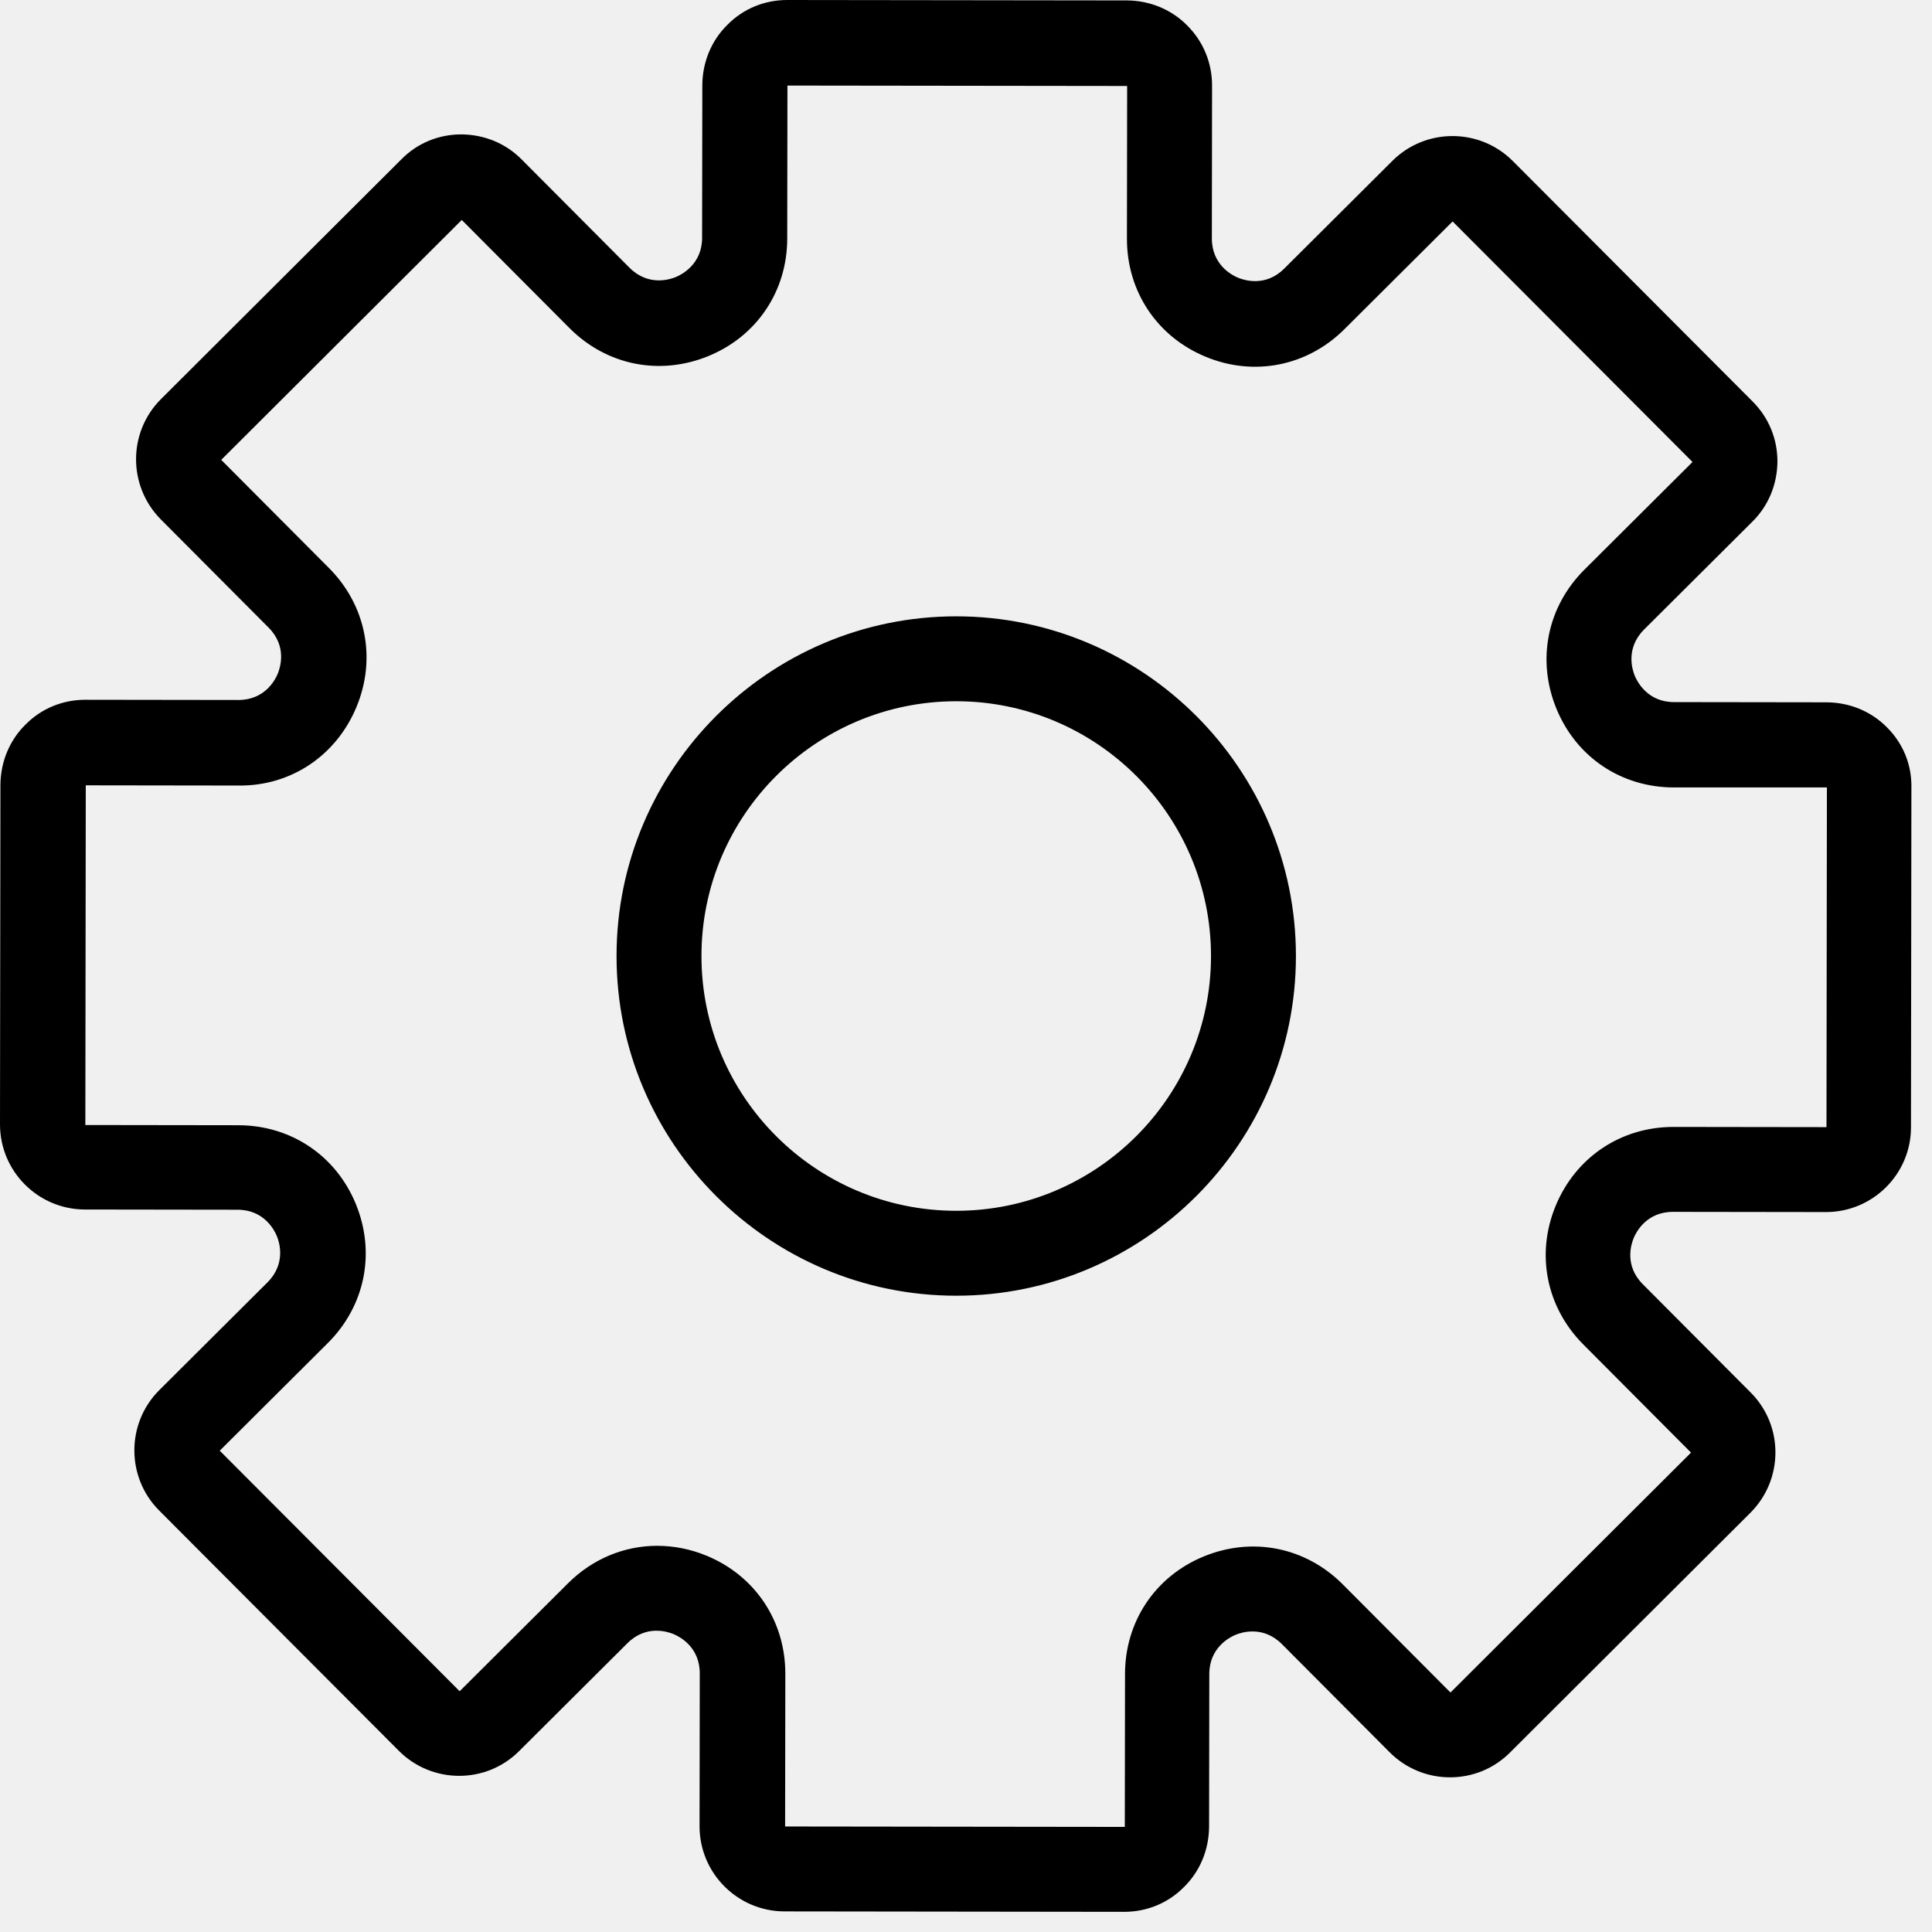
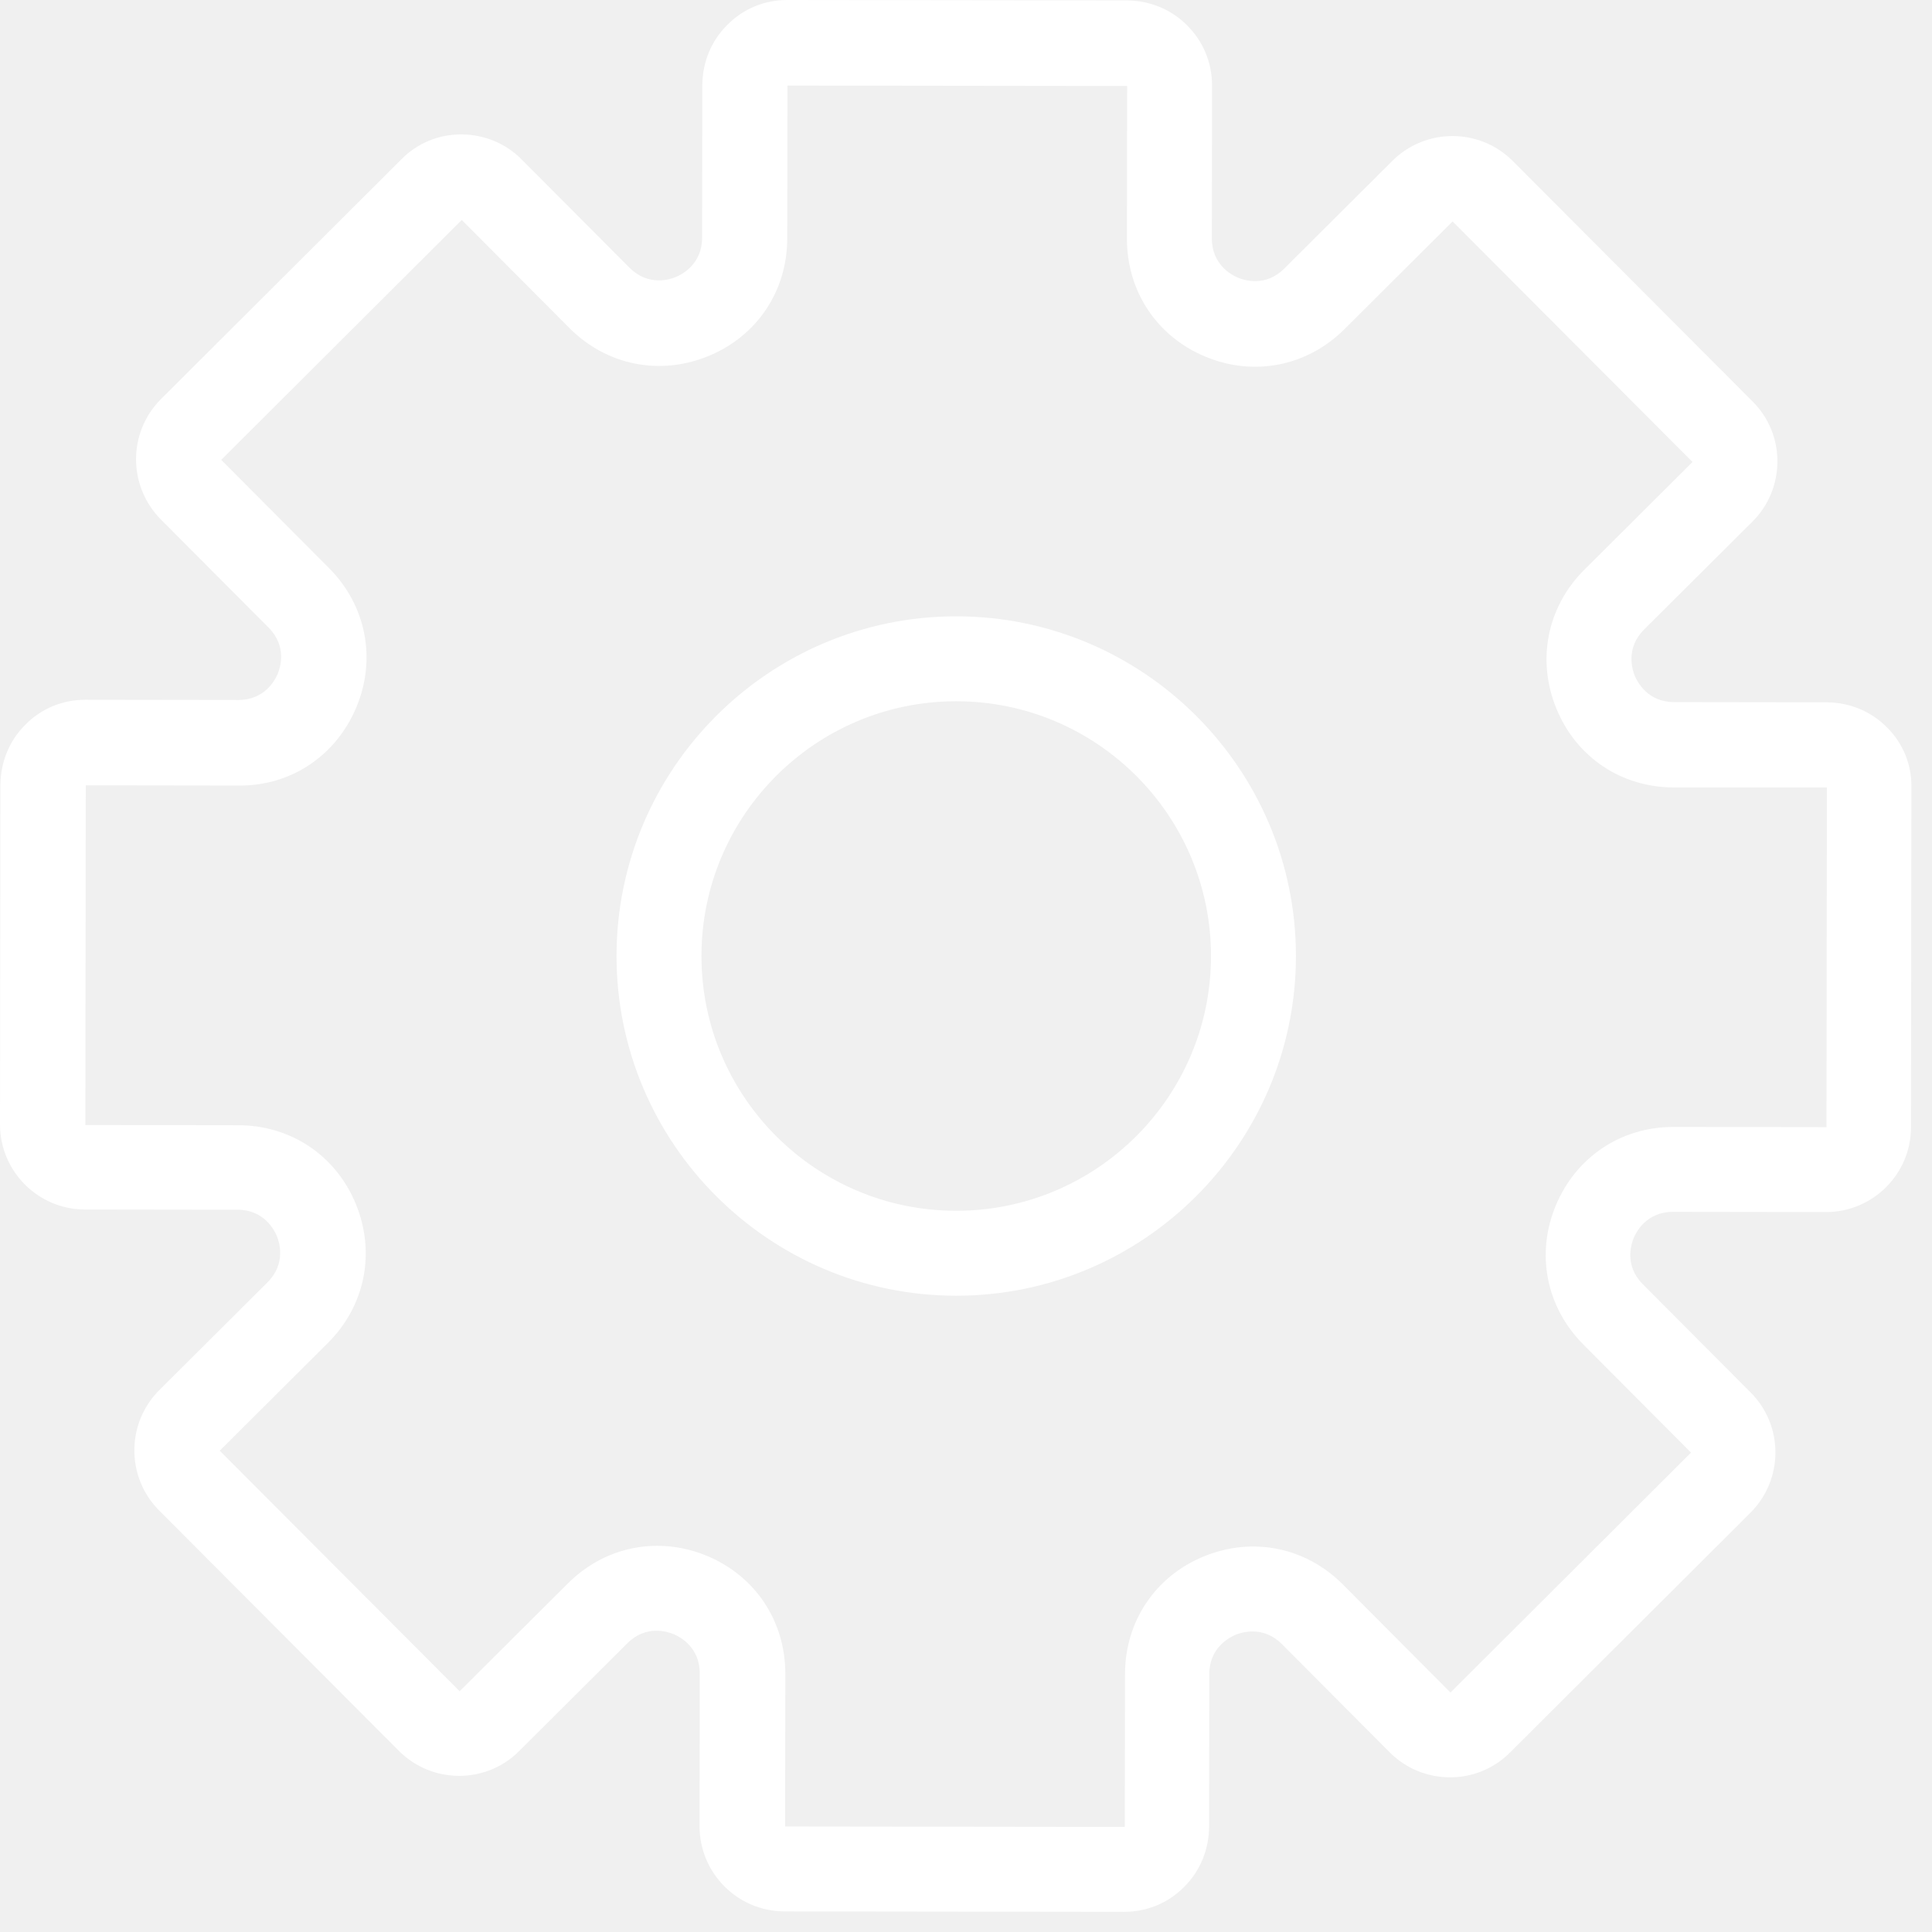
<svg xmlns="http://www.w3.org/2000/svg" width="100%" height="100%" viewBox="0 0 91 91" version="1.1" xml:space="preserve" style="fill-rule:evenodd;clip-rule:evenodd;stroke-linejoin:round;stroke-miterlimit:2;">
  <g transform="matrix(1,0,0,1,-4.96,-4.97)">
-     <path d="M93.84,39.23C93.09,38.47 92.08,38.06 91.01,38.05L83.81,38.04C82.57,38.04 82.08,37.09 81.96,36.8C81.84,36.51 81.52,35.5 82.4,34.62L87.5,29.54C88.26,28.79 88.67,27.78 88.68,26.71C88.68,25.64 88.27,24.64 87.51,23.88L76.21,12.55C74.65,10.99 72.11,10.99 70.55,12.54L65.45,17.62C64.57,18.5 63.56,18.17 63.27,18.05C62.98,17.93 62.04,17.44 62.04,16.2L62.05,9C62.05,7.93 61.64,6.93 60.88,6.17C60.13,5.41 59.12,5 58.05,4.99L42.05,4.97L42.04,4.97C40.97,4.97 39.97,5.38 39.22,6.14C38.46,6.89 38.05,7.9 38.04,8.97L38.03,16.17C38.03,17.41 37.08,17.9 36.79,18.02C36.5,18.14 35.49,18.46 34.61,17.58L29.53,12.48C28.78,11.72 27.77,11.31 26.7,11.3L26.69,11.3C25.62,11.3 24.62,11.71 23.87,12.47L12.54,23.77C10.98,25.33 10.98,27.86 12.53,29.43L17.61,34.53C18.49,35.41 18.16,36.42 18.04,36.71C17.92,37 17.43,37.94 16.19,37.94L8.99,37.93L8.98,37.93C7.91,37.93 6.91,38.34 6.16,39.1C5.4,39.85 4.99,40.86 4.98,41.93L4.96,57.93C4.96,60.14 6.75,61.93 8.95,61.94L16.15,61.95C17.39,61.95 17.88,62.9 18,63.19C18.12,63.48 18.44,64.49 17.56,65.37L12.46,70.45C10.9,72.01 10.9,74.55 12.45,76.11L23.75,87.44C25.31,89 27.85,89.01 29.41,87.45L34.51,82.37C35.39,81.49 36.4,81.82 36.69,81.94C36.98,82.06 37.92,82.55 37.92,83.79L37.91,90.99C37.91,93.2 39.7,94.99 41.9,95L57.9,95.02L57.91,95.02C58.98,95.02 59.98,94.61 60.73,93.85C61.49,93.1 61.9,92.09 61.91,91.02L61.92,83.82C61.92,82.58 62.87,82.09 63.16,81.97C63.45,81.85 64.46,81.53 65.34,82.41L70.42,87.51C71.98,89.07 74.52,89.08 76.08,87.52L87.41,76.22C88.97,74.66 88.98,72.12 87.42,70.56L82.34,65.46C81.46,64.58 81.79,63.57 81.91,63.28C82.03,62.99 82.52,62.05 83.76,62.05L90.96,62.06L90.97,62.06C93.17,62.06 94.97,60.27 94.97,58.07L94.99,42.07C95.01,40.99 94.6,39.99 93.84,39.23ZM91.01,42.06L90.99,58.06L83.79,58.05L83.78,58.05C81.31,58.05 79.19,59.47 78.24,61.75C77.29,64.03 77.79,66.54 79.53,68.29L84.61,73.39L73.28,84.69L68.2,79.59C66.45,77.84 63.95,77.34 61.66,78.28C59.37,79.22 57.95,81.35 57.95,83.82L57.94,91.02L41.94,91L41.95,83.8C41.95,81.33 40.54,79.2 38.25,78.25C37.48,77.93 36.69,77.78 35.91,77.78C34.37,77.78 32.87,78.39 31.71,79.55L26.61,84.63L15.31,73.3L20.41,68.22C22.16,66.47 22.66,63.97 21.72,61.68C20.78,59.39 18.65,57.97 16.18,57.97L8.98,57.96L9,41.96L16.2,41.97C18.66,42 20.8,40.56 21.75,38.27C22.7,35.99 22.2,33.48 20.46,31.73L15.38,26.63L26.71,15.33L31.79,20.43C33.54,22.18 36.04,22.68 38.33,21.74C40.62,20.8 42.04,18.67 42.04,16.2L42.05,9L58.05,9.02L58.04,16.22C58.04,18.69 59.45,20.82 61.74,21.77C64.02,22.72 66.53,22.22 68.28,20.48L73.38,15.4L84.68,26.73L79.58,31.81C77.83,33.56 77.33,36.06 78.27,38.35C79.21,40.64 81.33,42.06 83.81,42.06L91.01,42.06ZM50,34C41.18,34 34,41.18 34,50C34,58.82 41.18,66 50,66C58.82,66 66,58.82 66,50C66,41.18 58.82,34 50,34ZM50,62C43.38,62 38,56.62 38,50C38,43.38 43.38,38 50,38C56.62,38 62,43.38 62,50C62,56.62 56.62,62 50,62Z" style="fill-rule:nonzero;" />
+     <path d="M93.84,39.23C93.09,38.47 92.08,38.06 91.01,38.05L83.81,38.04C82.57,38.04 82.08,37.09 81.96,36.8C81.84,36.51 81.52,35.5 82.4,34.62L87.5,29.54C88.26,28.79 88.67,27.78 88.68,26.71C88.68,25.64 88.27,24.64 87.51,23.88L76.21,12.55C74.65,10.99 72.11,10.99 70.55,12.54L65.45,17.62C64.57,18.5 63.56,18.17 63.27,18.05C62.98,17.93 62.04,17.44 62.04,16.2L62.05,9C62.05,7.93 61.64,6.93 60.88,6.17C60.13,5.41 59.12,5 58.05,4.99L42.05,4.97L42.04,4.97C40.97,4.97 39.97,5.38 39.22,6.14C38.46,6.89 38.05,7.9 38.04,8.97L38.03,16.17C38.03,17.41 37.08,17.9 36.79,18.02C36.5,18.14 35.49,18.46 34.61,17.58L29.53,12.48C28.78,11.72 27.77,11.31 26.7,11.3L26.69,11.3C25.62,11.3 24.62,11.71 23.87,12.47L12.54,23.77C10.98,25.33 10.98,27.86 12.53,29.43L17.61,34.53C18.49,35.41 18.16,36.42 18.04,36.71C17.92,37 17.43,37.94 16.19,37.94L8.99,37.93L8.98,37.93C7.91,37.93 6.91,38.34 6.16,39.1C5.4,39.85 4.99,40.86 4.98,41.93L4.96,57.93C4.96,60.14 6.75,61.93 8.95,61.94L16.15,61.95C17.39,61.95 17.88,62.9 18,63.19C18.12,63.48 18.44,64.49 17.56,65.37L12.46,70.45C10.9,72.01 10.9,74.55 12.45,76.11L23.75,87.44C25.31,89 27.85,89.01 29.41,87.45L34.51,82.37C35.39,81.49 36.4,81.82 36.69,81.94C36.98,82.06 37.92,82.55 37.92,83.79L37.91,90.99C37.91,93.2 39.7,94.99 41.9,95L57.9,95.02L57.91,95.02C58.98,95.02 59.98,94.61 60.73,93.85C61.49,93.1 61.9,92.09 61.91,91.02L61.92,83.82C61.92,82.58 62.87,82.09 63.16,81.97C63.45,81.85 64.46,81.53 65.34,82.41L70.42,87.51C71.98,89.07 74.52,89.08 76.08,87.52L87.41,76.22C88.97,74.66 88.98,72.12 87.42,70.56L82.34,65.46C81.46,64.58 81.79,63.57 81.91,63.28C82.03,62.99 82.52,62.05 83.76,62.05L90.96,62.06L90.97,62.06C93.17,62.06 94.97,60.27 94.97,58.07L94.99,42.07C95.01,40.99 94.6,39.99 93.84,39.23ZM91.01,42.06L90.99,58.06L83.79,58.05L83.78,58.05C81.31,58.05 79.19,59.47 78.24,61.75C77.29,64.03 77.79,66.54 79.53,68.29L84.61,73.39L73.28,84.69L68.2,79.59C66.45,77.84 63.95,77.34 61.66,78.28C59.37,79.22 57.95,81.35 57.95,83.82L57.94,91.02L41.94,91L41.95,83.8C41.95,81.33 40.54,79.2 38.25,78.25C37.48,77.93 36.69,77.78 35.91,77.78C34.37,77.78 32.87,78.39 31.71,79.55L26.61,84.63L15.31,73.3L20.41,68.22C22.16,66.47 22.66,63.97 21.72,61.68C20.78,59.39 18.65,57.97 16.18,57.97L8.98,57.96L9,41.96L16.2,41.97C18.66,42 20.8,40.56 21.75,38.27C22.7,35.99 22.2,33.48 20.46,31.73L15.38,26.63L26.71,15.33L31.79,20.43C33.54,22.18 36.04,22.68 38.33,21.74C40.62,20.8 42.04,18.67 42.04,16.2L42.05,9L58.05,9.02L58.04,16.22C58.04,18.69 59.45,20.82 61.74,21.77C64.02,22.72 66.53,22.22 68.28,20.48L73.38,15.4L84.68,26.73L79.58,31.81C77.83,33.56 77.33,36.06 78.27,38.35C79.21,40.64 81.33,42.06 83.81,42.06L91.01,42.06ZM50,34C41.18,34 34,41.18 34,50C34,58.82 41.18,66 50,66C58.82,66 66,58.82 66,50C66,41.18 58.82,34 50,34ZM50,62C43.38,62 38,56.62 38,50C38,43.38 43.38,38 50,38C56.62,38 62,43.38 62,50C62,56.62 56.62,62 50,62Z" style="fill:white;fill-rule:nonzero;" />
  </g>
</svg>
